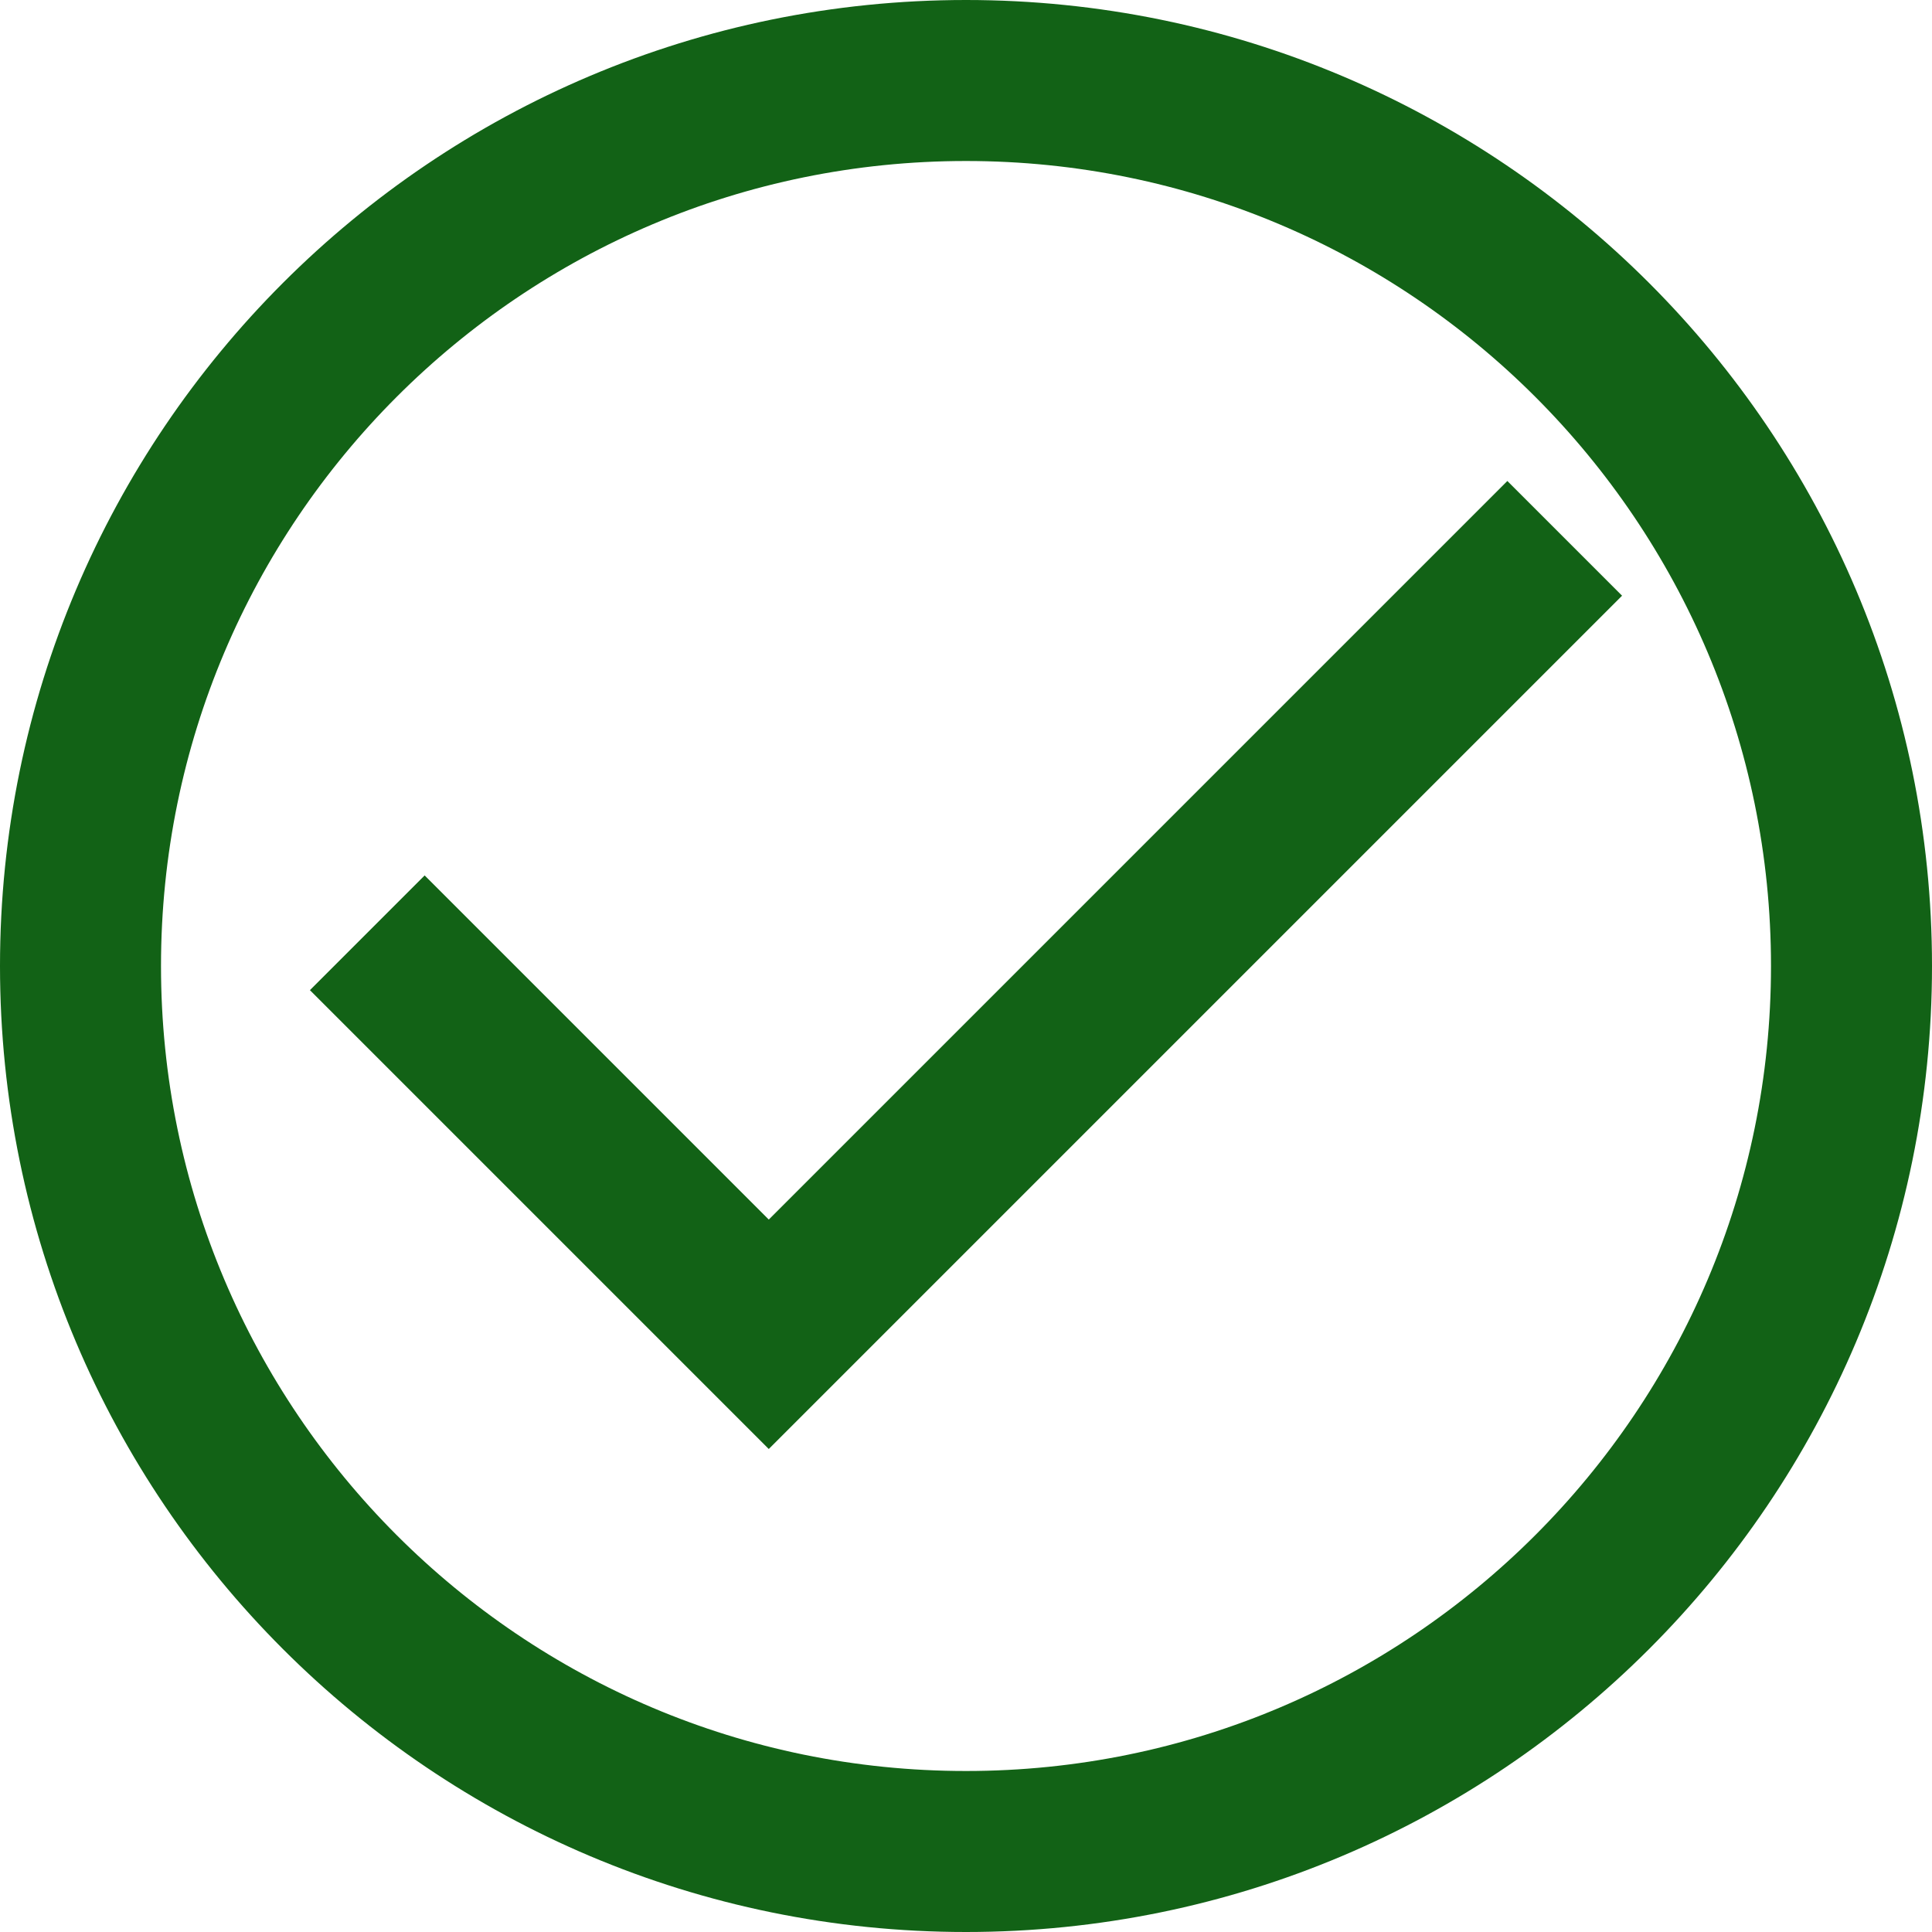
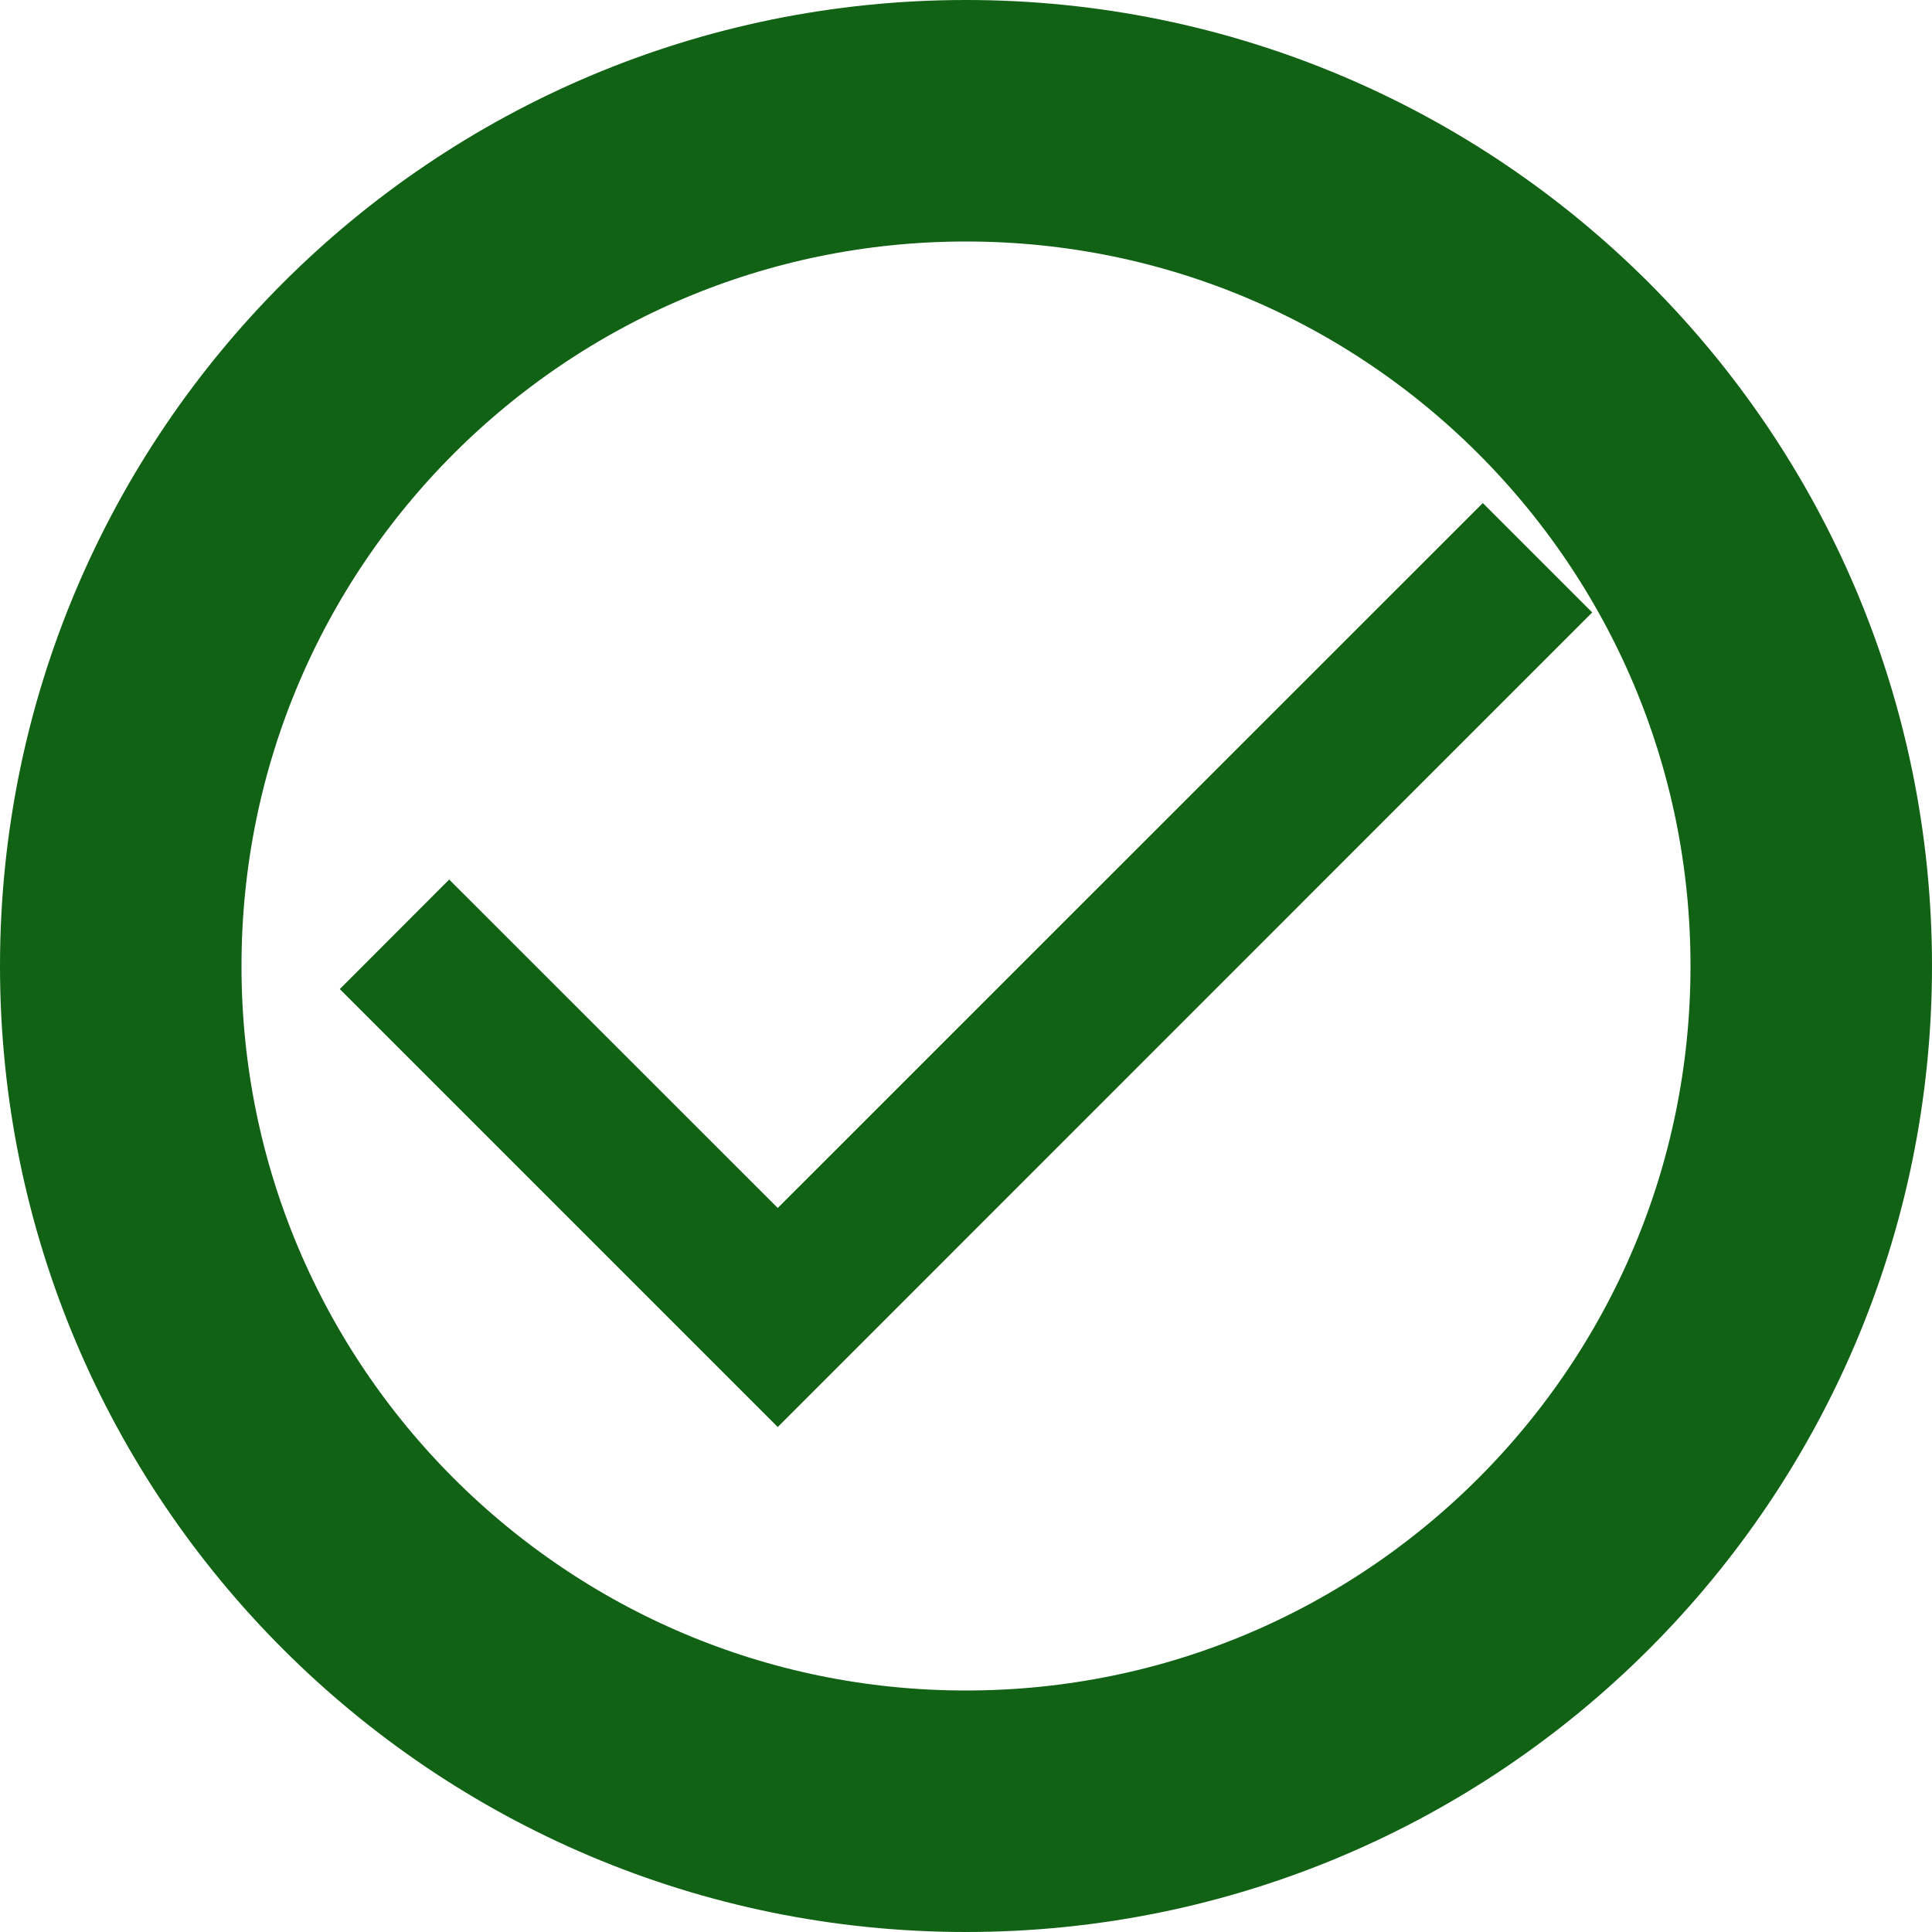
- <svg xmlns="http://www.w3.org/2000/svg" width="24" height="24" viewBox="0 0 24 24" fill="none">
-   <rect x="1" y="1" width="22" height="22" rx="11" stroke="#126216" stroke-width="2" />
-   <path d="M9.55 18L3.85 12.3L5.275 10.875L9.55 15.15L18.725 5.975L20.15 7.4L9.55 18Z" fill="#126216" />
+ <svg xmlns="http://www.w3.org/2000/svg" width="16" height="16" viewBox="0 0 16 16" fill="none" version="1.2">
+   <rect width="14" height="14" x="1" y="1" rx="7" stroke="#126216" stroke-width="2" />
+   <path d="M 6.441,11.818 2.814,8.191 3.72,7.284 6.441,10.004 12.28,4.166 13.186,5.072 Z" fill="#126216" />
</svg>
